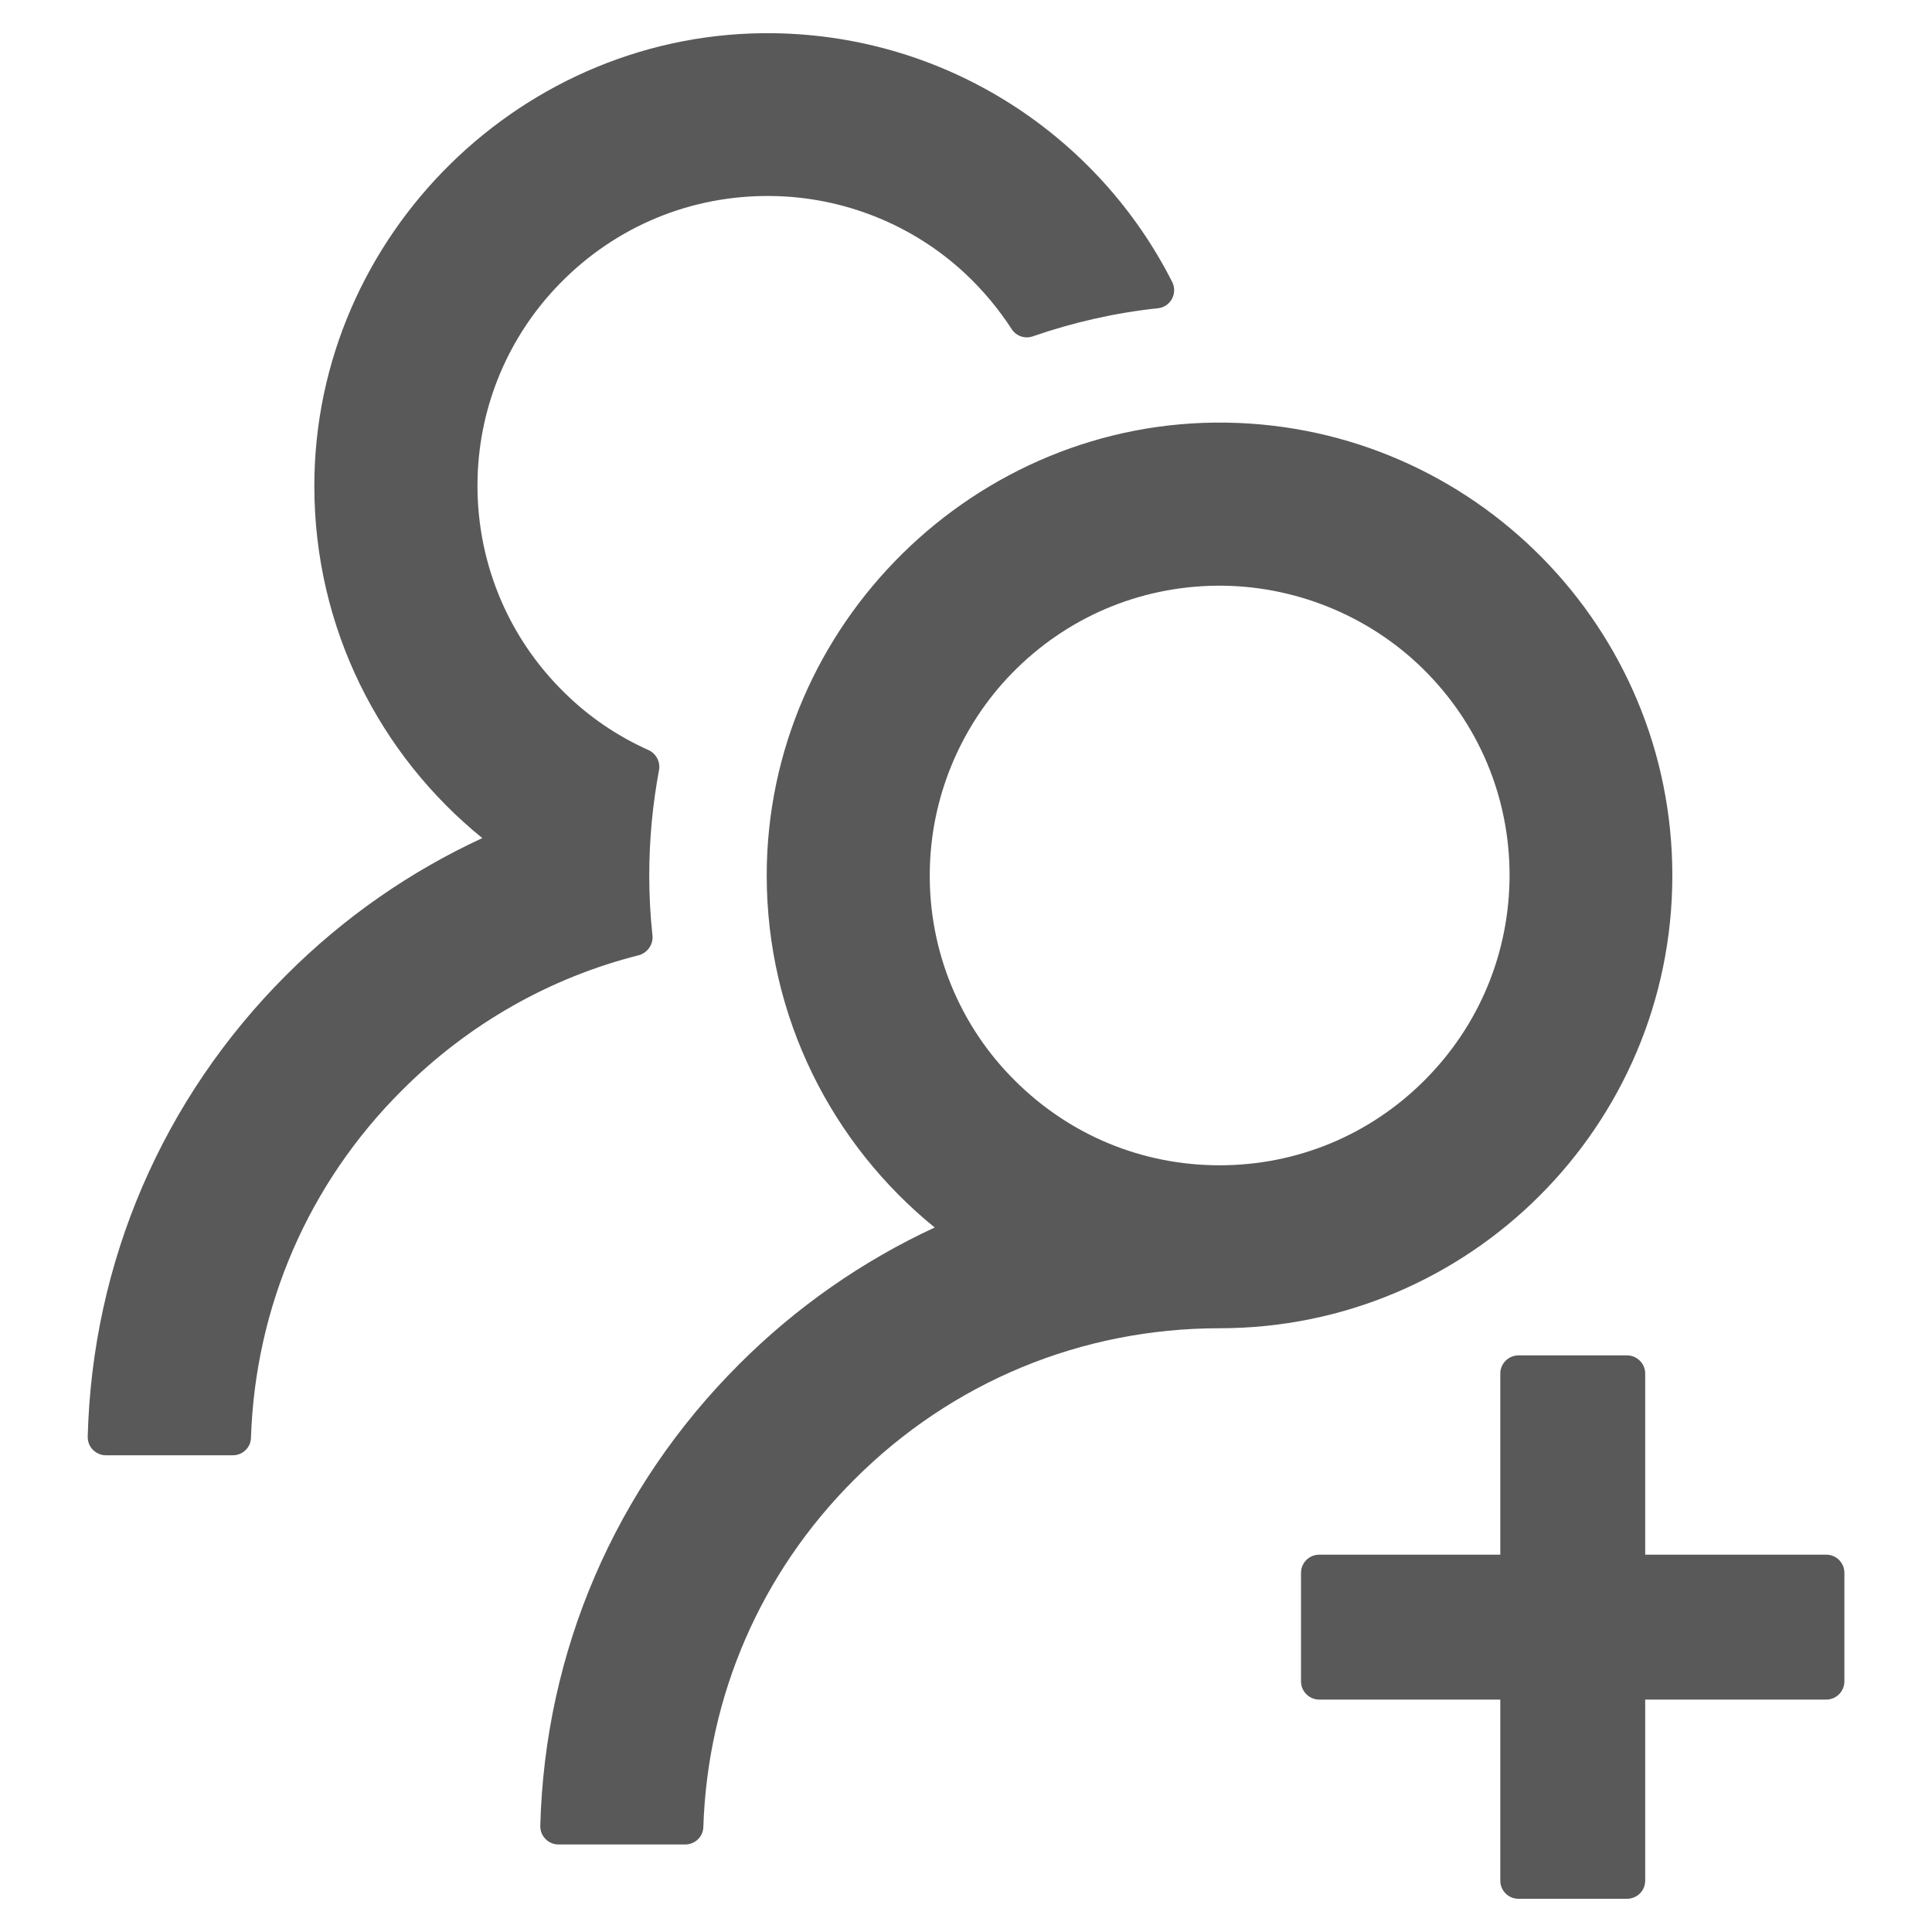
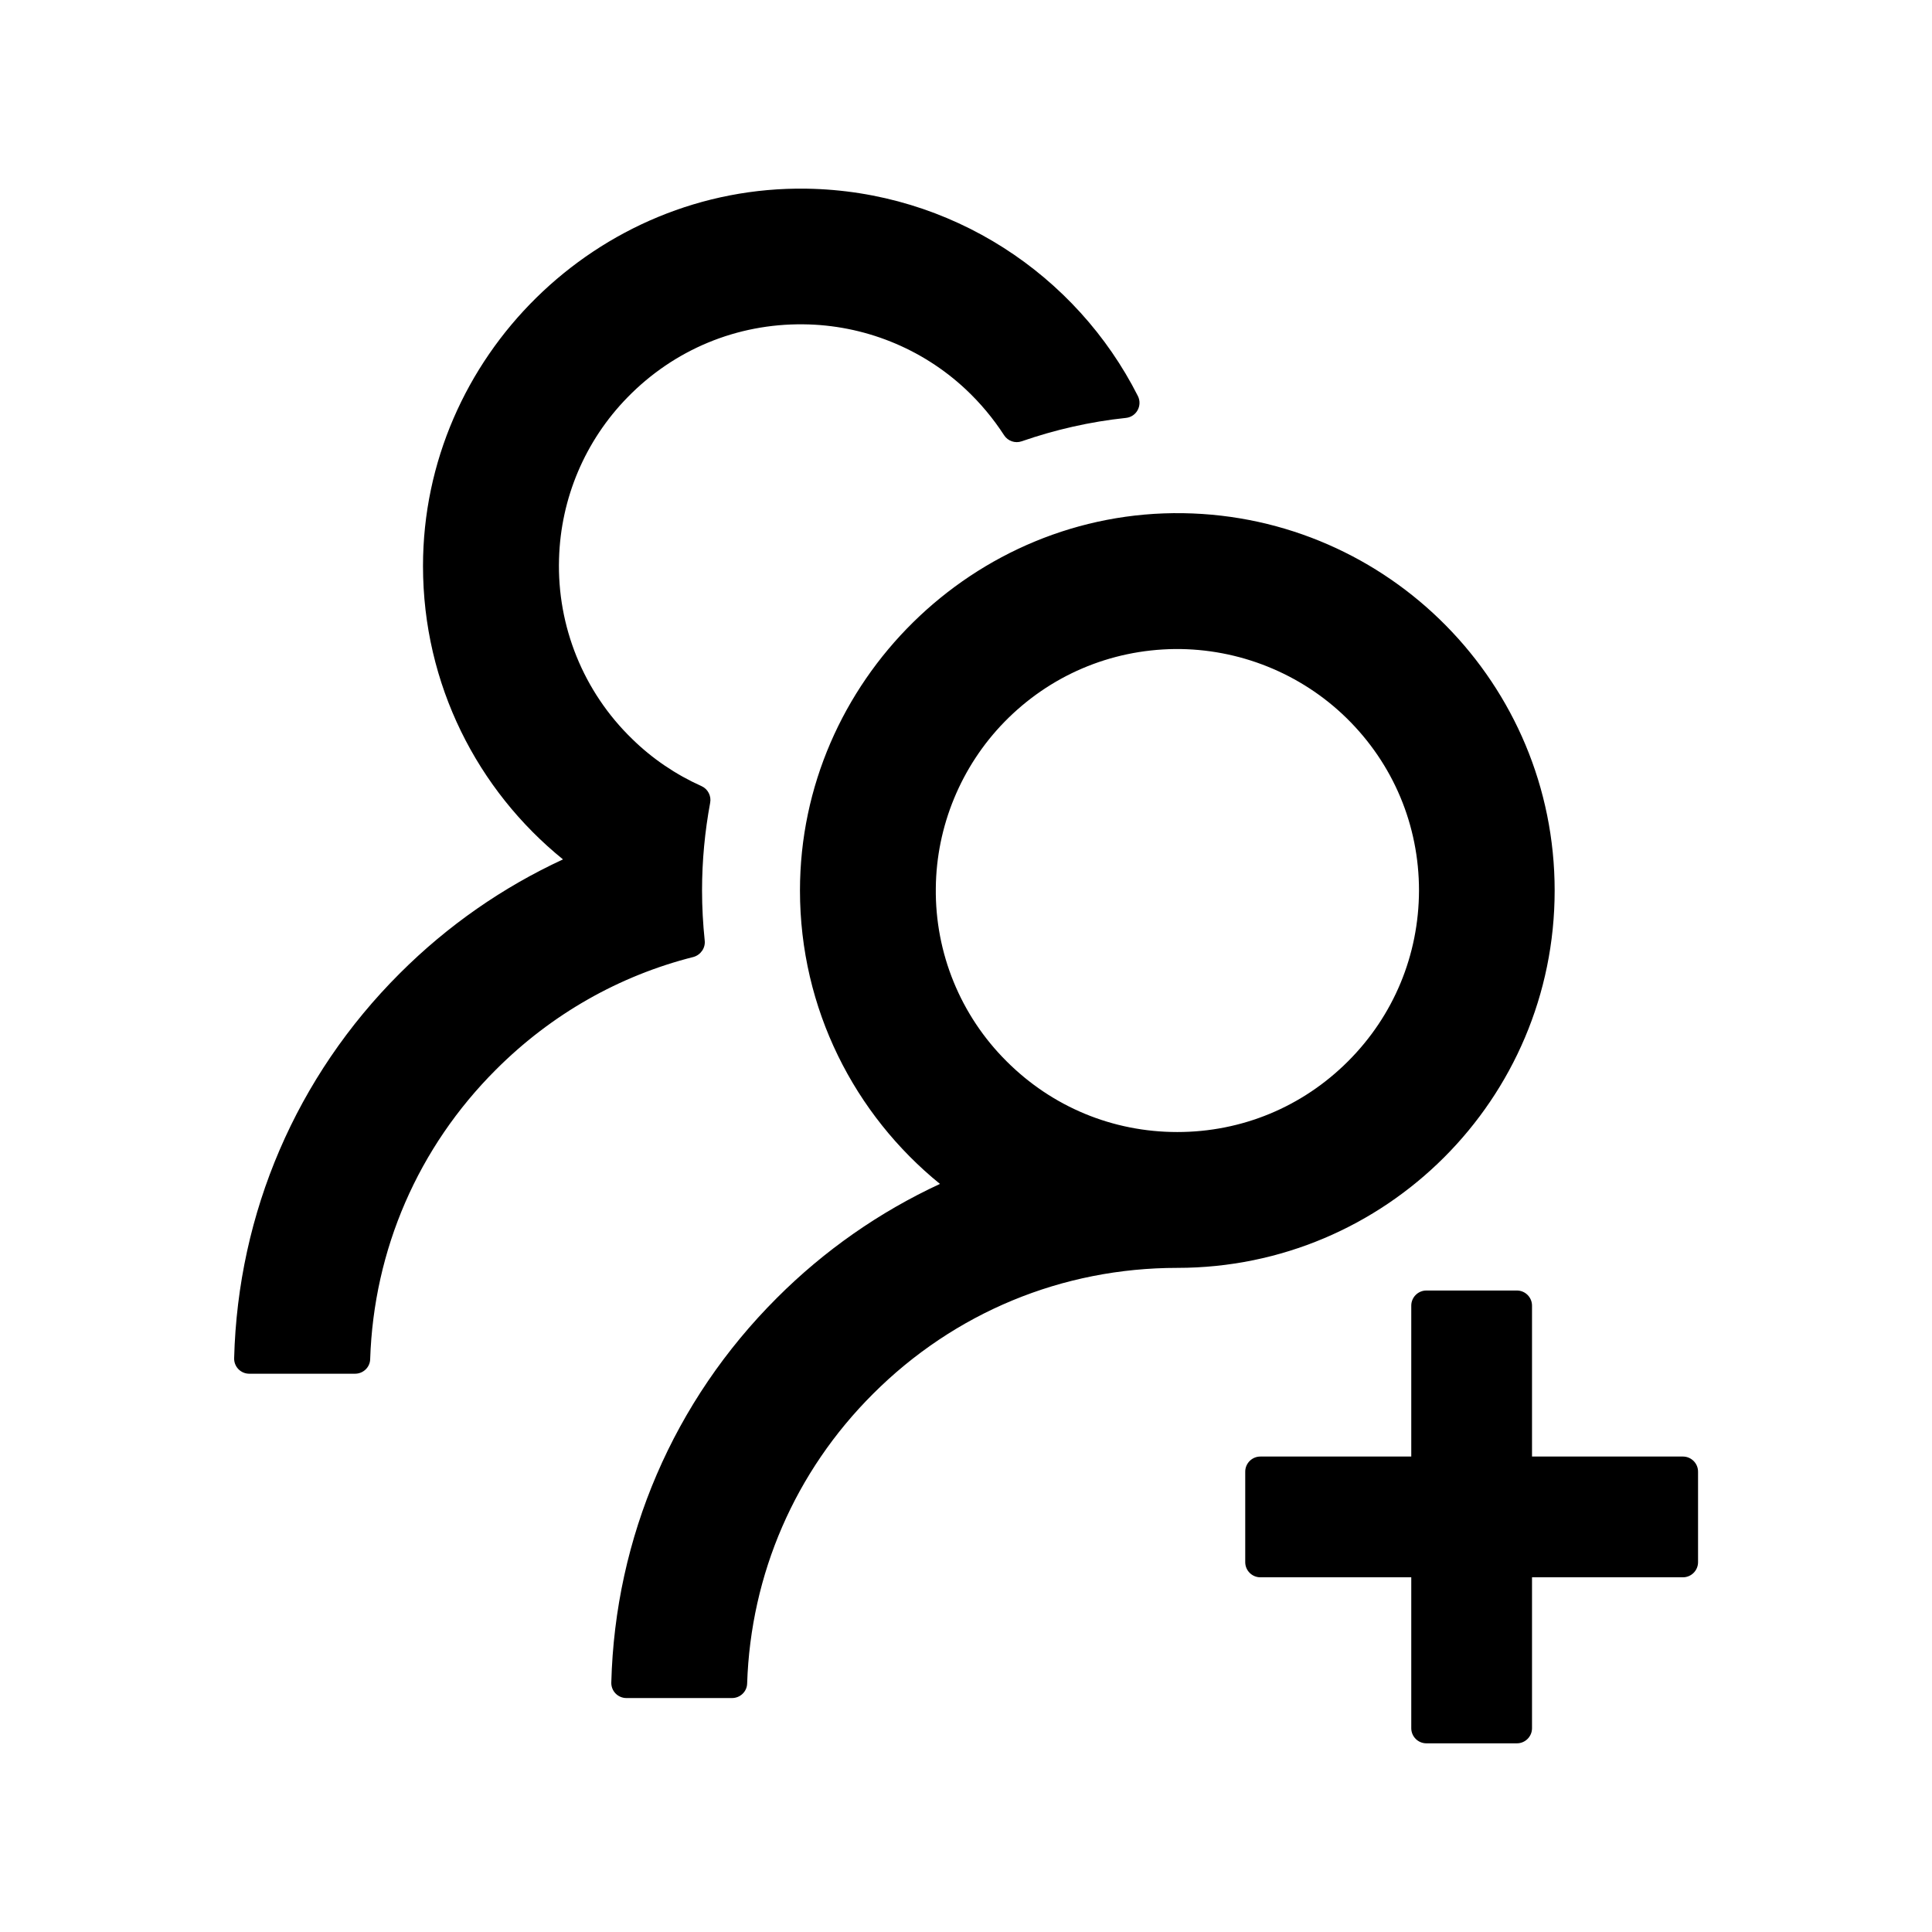
- <svg xmlns="http://www.w3.org/2000/svg" width="20" height="20" fill="none" viewBox="0 0 20 20">
-   <path fill="#595959" d="M18.906 16.094H17.031V14.219C17.031 14.116 16.947 14.031 16.843 14.031H15.718C15.615 14.031 15.531 14.116 15.531 14.219V16.094H13.656C13.553 16.094 13.468 16.178 13.468 16.281V17.406C13.468 17.509 13.553 17.594 13.656 17.594H15.531V19.469C15.531 19.572 15.615 19.656 15.718 19.656H16.843C16.947 19.656 17.031 19.572 17.031 19.469V17.594H18.906C19.009 17.594 19.093 17.509 19.093 17.406V16.281C19.093 16.178 19.009 16.094 18.906 16.094ZM6.754 9.681C6.732 9.477 6.721 9.271 6.721 9.063C6.721 8.69 6.756 8.327 6.822 7.973C6.838 7.888 6.793 7.802 6.716 7.766C6.397 7.623 6.104 7.427 5.851 7.178C5.553 6.889 5.318 6.541 5.162 6.156C5.006 5.771 4.932 5.358 4.944 4.942C4.965 4.19 5.268 3.475 5.795 2.936C6.374 2.343 7.152 2.02 7.979 2.029C8.727 2.036 9.449 2.324 9.995 2.835C10.18 3.009 10.339 3.201 10.473 3.407C10.52 3.48 10.611 3.51 10.691 3.482C11.104 3.339 11.54 3.238 11.987 3.191C12.118 3.177 12.193 3.037 12.135 2.92C11.373 1.413 9.817 0.372 8.017 0.344C5.42 0.304 3.254 2.434 3.254 5.031C3.254 6.503 3.932 7.816 4.993 8.676C4.248 9.02 3.561 9.496 2.966 10.091C1.682 11.373 0.955 13.066 0.908 14.873C0.908 14.898 0.912 14.923 0.921 14.946C0.93 14.969 0.944 14.99 0.961 15.008C0.979 15.026 1 15.04 1.023 15.05C1.046 15.06 1.071 15.065 1.096 15.065H2.411C2.511 15.065 2.596 14.985 2.598 14.884C2.643 13.525 3.193 12.252 4.161 11.287C4.85 10.598 5.694 10.12 6.615 9.888C6.704 9.862 6.765 9.775 6.754 9.681ZM17.312 9.063C17.312 6.498 15.252 4.415 12.697 4.375C10.1 4.335 7.937 6.466 7.937 9.063C7.937 10.534 8.617 11.847 9.676 12.707C8.923 13.056 8.238 13.535 7.651 14.123C6.367 15.405 5.64 17.097 5.593 18.902C5.593 18.927 5.597 18.951 5.606 18.975C5.615 18.998 5.629 19.019 5.647 19.037C5.664 19.055 5.685 19.069 5.708 19.079C5.731 19.089 5.756 19.094 5.781 19.094H7.093C7.194 19.094 7.279 19.014 7.281 18.913C7.325 17.554 7.876 16.281 8.844 15.316C9.854 14.306 11.195 13.75 12.625 13.75C15.212 13.75 17.312 11.652 17.312 9.063ZM14.746 11.184C14.179 11.751 13.426 12.063 12.625 12.063C11.823 12.063 11.071 11.751 10.504 11.184C10.22 10.902 9.997 10.567 9.846 10.197C9.695 9.827 9.62 9.431 9.625 9.032C9.632 8.263 9.939 7.52 10.475 6.97C11.038 6.393 11.79 6.072 12.594 6.063C13.389 6.056 14.16 6.365 14.727 6.92C15.308 7.49 15.627 8.252 15.627 9.063C15.625 9.864 15.313 10.617 14.746 11.184Z" />
+ <svg xmlns="http://www.w3.org/2000/svg" class="icon" viewBox="0 0 1024 1024">
+   <path d="M892 772h-80v-80c0-4.4-3.6-8-8-8h-48c-4.4 0-8 3.6-8 8v80h-80c-4.4 0-8 3.6-8 8v48c0 4.4 3.6 8 8 8h80v80c0 4.4 3.6 8 8 8h48c4.4 0 8-3.6 8-8v-80h80c4.4 0 8-3.6 8-8v-48c0-4.4-3.6-8-8-8zM373.5 498.4c-.9-8.7-1.4-17.5-1.4-26.4 0-15.9 1.5-31.4 4.3-46.5.7-3.6-1.2-7.3-4.5-8.8-13.6-6.1-26.1-14.5-36.9-25.1a127.54 127.54 0 0 1-38.7-95.4c.9-32.1 13.8-62.6 36.3-85.6 24.7-25.3 57.9-39.1 93.2-38.7 31.9.3 62.7 12.6 86 34.4 7.9 7.4 14.7 15.6 20.4 24.4 2 3.1 5.9 4.4 9.3 3.2 17.6-6.1 36.2-10.4 55.3-12.4 5.6-.6 8.8-6.6 6.3-11.6-32.5-64.3-98.9-108.7-175.7-109.9-110.8-1.7-203.2 89.2-203.2 200 0 62.8 28.9 118.8 74.2 155.5-31.8 14.7-61.1 35-86.5 60.4-54.8 54.7-85.8 126.9-87.8 204a8 8 0 0 0 8 8.2h56.1c4.3 0 7.9-3.4 8-7.7 1.9-58 25.4-112.3 66.7-153.5 29.4-29.4 65.4-49.8 104.7-59.7 3.8-1.1 6.4-4.8 5.9-8.8zM824 472c0-109.4-87.9-198.3-196.9-200C516.3 270.3 424 361.2 424 472c0 62.8 29 118.8 74.2 155.5a300.95 300.95 0 0 0-86.4 60.4C357 742.6 326 814.8 324 891.8a8 8 0 0 0 8 8.2h56c4.3 0 7.9-3.4 8-7.7 1.9-58 25.4-112.3 66.7-153.5C505.8 695.7 563 672 624 672c110.4 0 200-89.5 200-200zm-109.5 90.5C690.3 586.7 658.2 600 624 600s-66.3-13.3-90.5-37.5a127.26 127.26 0 0 1-37.5-91.8c.3-32.8 13.4-64.5 36.3-88 24-24.6 56.1-38.3 90.4-38.7 33.9-.3 66.8 12.9 91 36.6 24.8 24.3 38.4 56.8 38.4 91.4-.1 34.2-13.4 66.3-37.6 90.5z" />
</svg>
